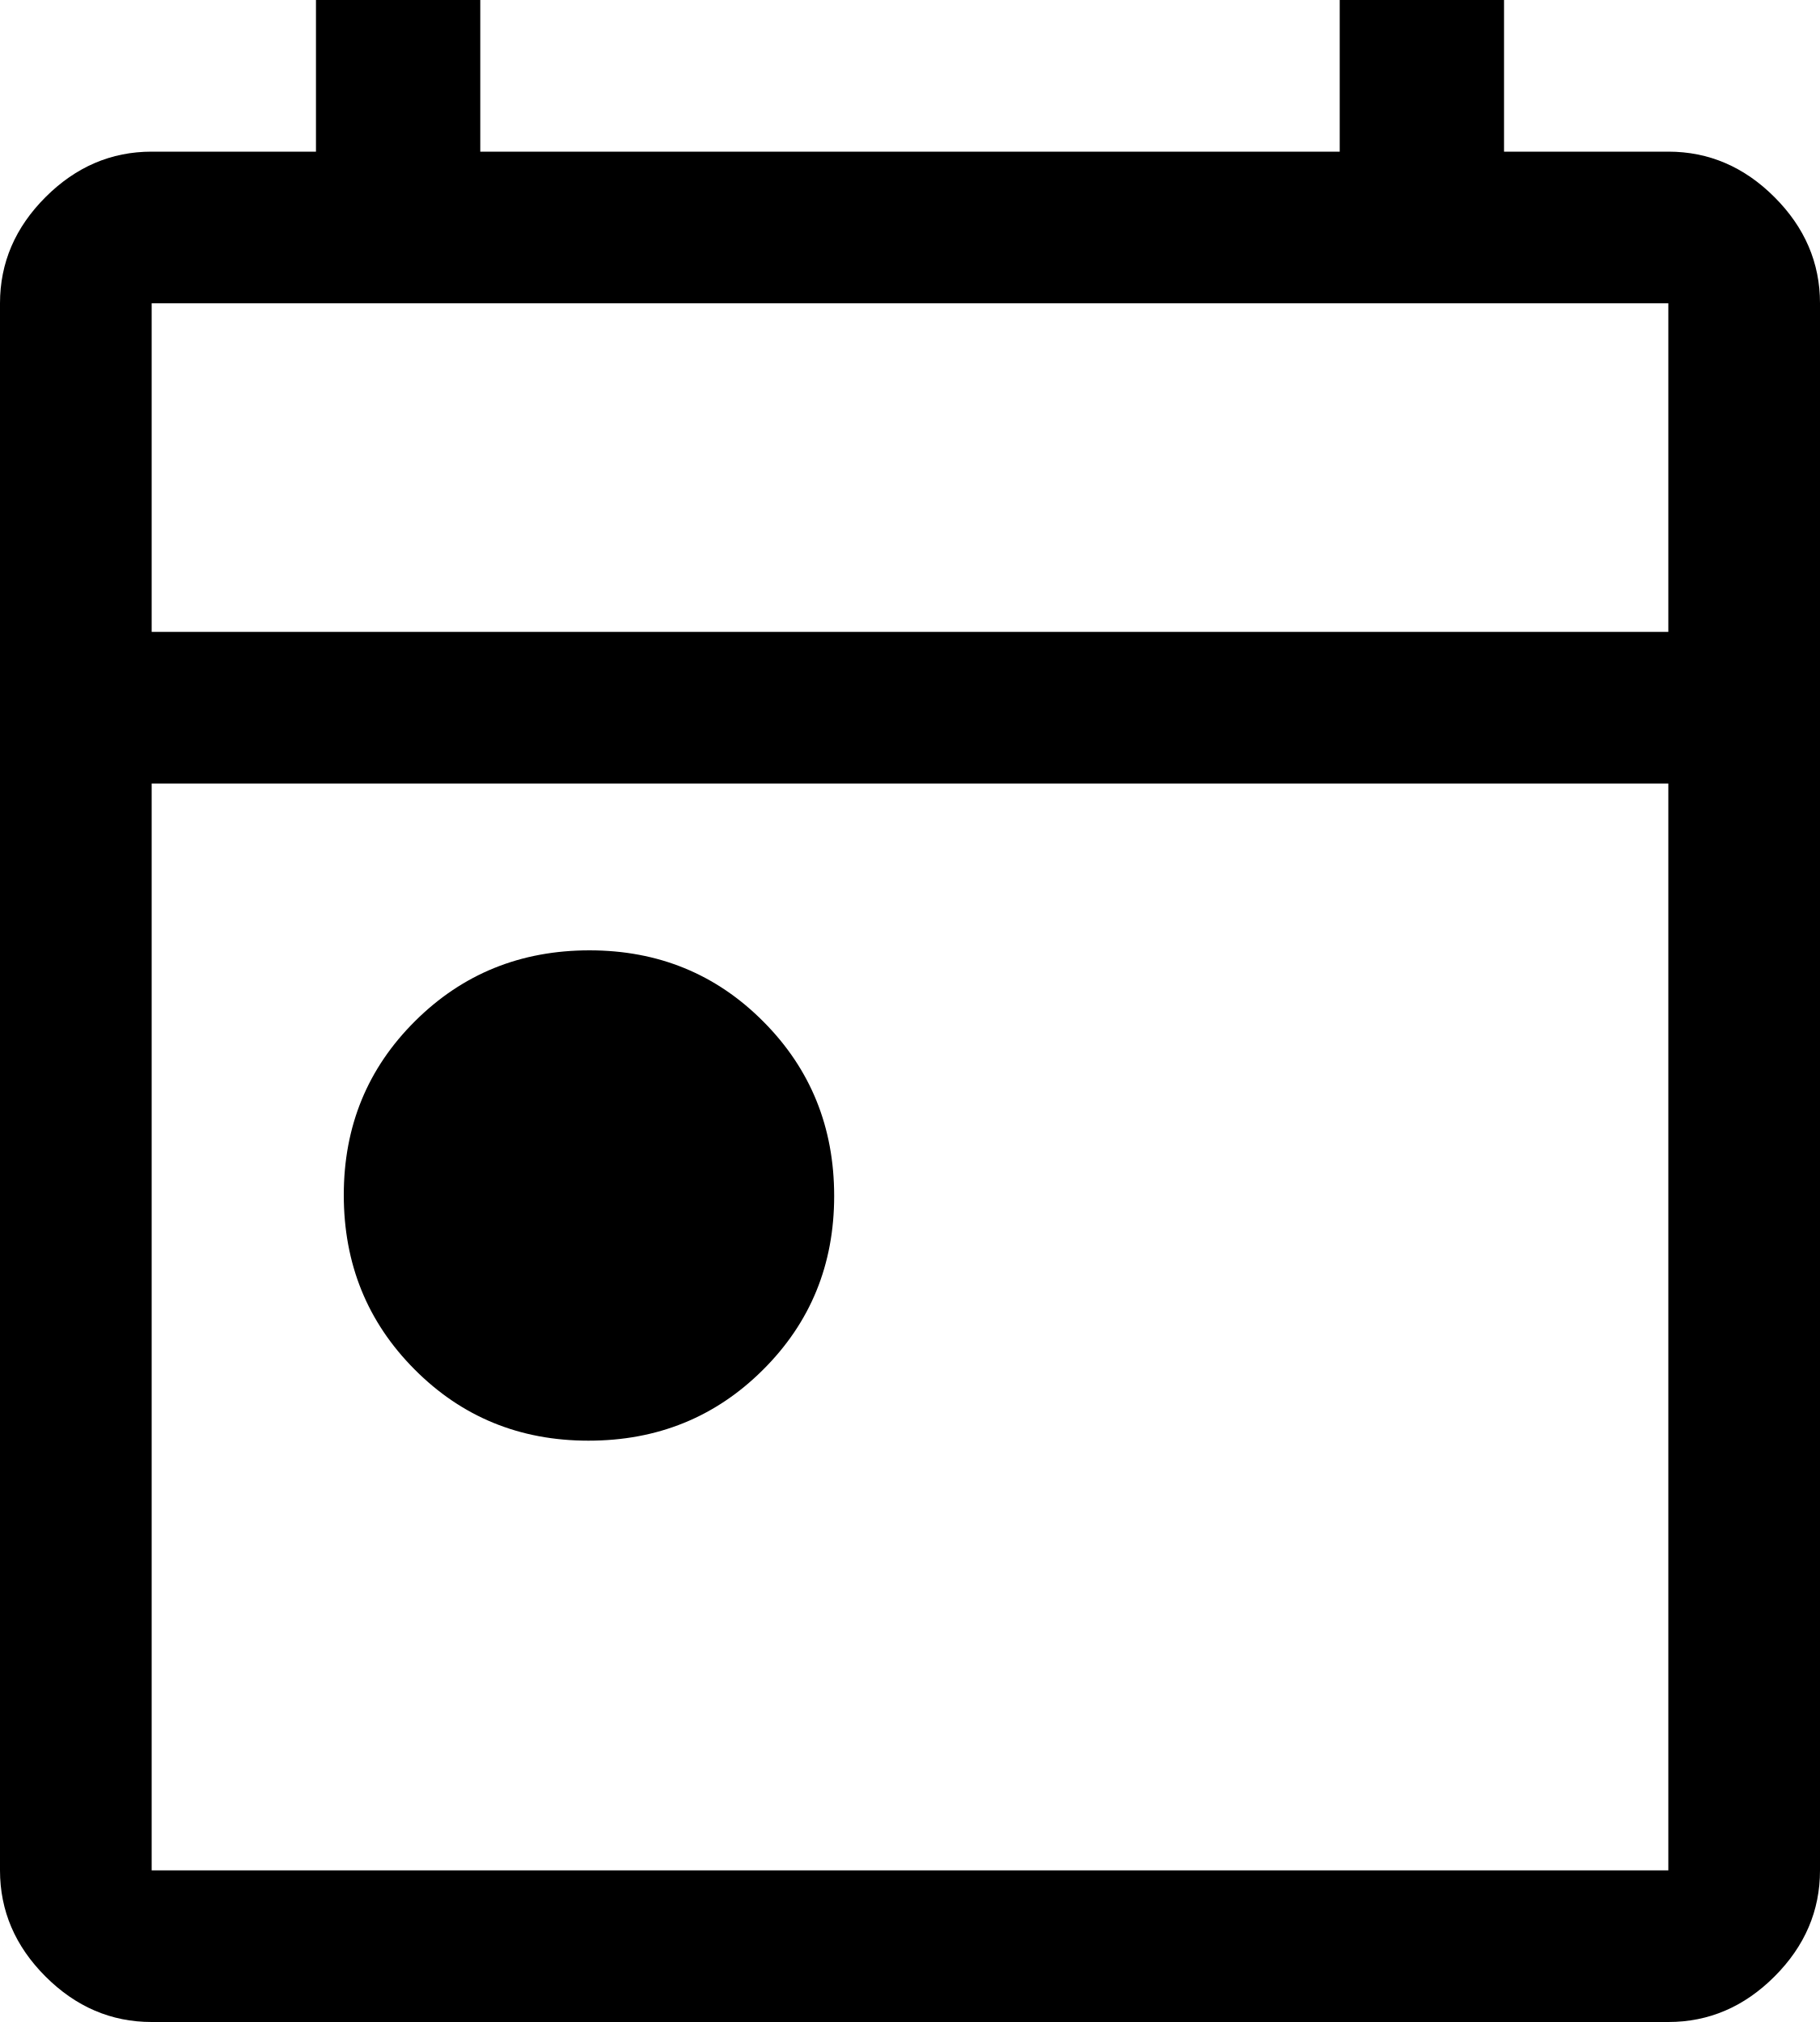
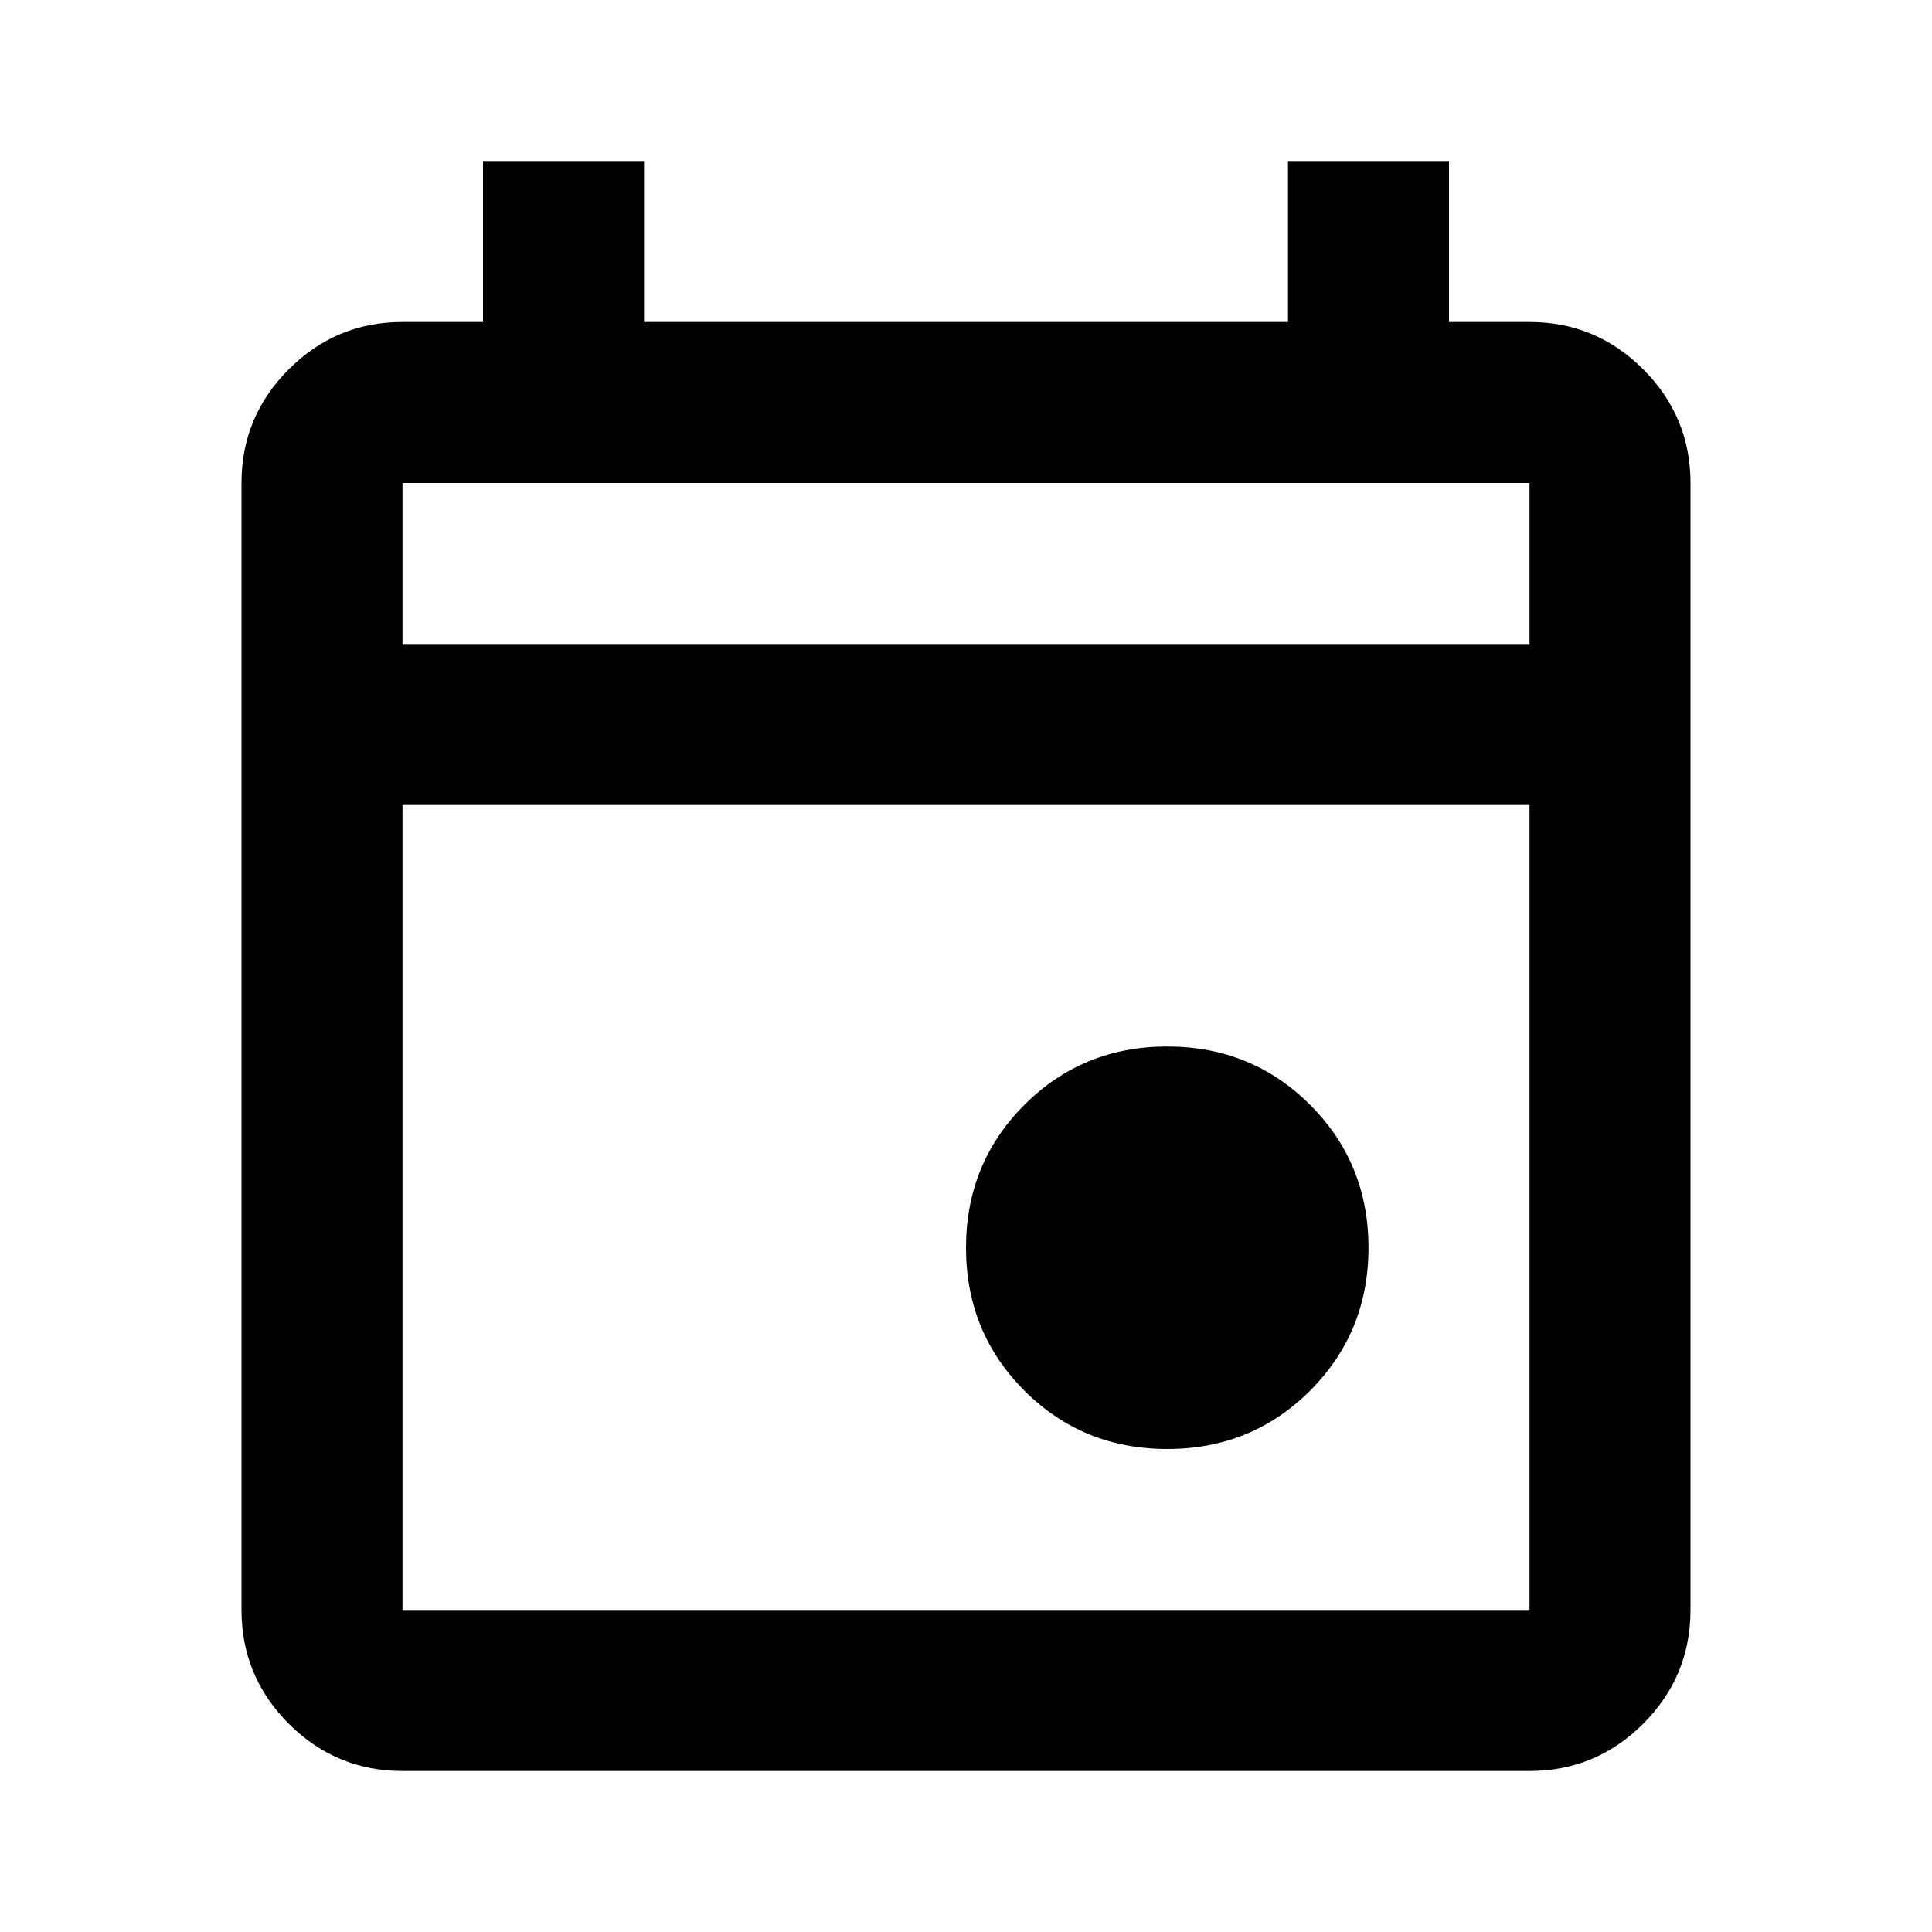
- <svg xmlns="http://www.w3.org/2000/svg" width="18" height="20" viewBox="0 0 18 20" fill="none">
-   <path d="M5.82 14.25C5.14 14.25 4.567 14.015 4.1 13.545C3.633 13.076 3.4 12.501 3.4 11.82C3.4 11.14 3.635 10.567 4.105 10.1C4.574 9.633 5.149 9.4 5.83 9.4C6.51 9.4 7.083 9.635 7.55 10.105C8.017 10.574 8.25 11.149 8.25 11.83C8.25 12.51 8.015 13.083 7.545 13.55C7.076 14.017 6.501 14.25 5.82 14.25ZM1.5 20C1.1 20 0.75 19.85 0.45 19.55C0.15 19.25 0 18.9 0 18.5V3C0 2.6 0.15 2.25 0.45 1.95C0.75 1.65 1.1 1.5 1.5 1.5H3.125V0H4.75V1.5H13.25V0H14.875V1.5H16.5C16.9 1.5 17.25 1.65 17.55 1.95C17.85 2.25 18 2.6 18 3V18.5C18 18.9 17.85 19.25 17.55 19.55C17.25 19.85 16.9 20 16.5 20H1.5ZM1.5 18.5H16.5V7.75H1.5V18.5ZM1.5 6.25H16.5V3H1.5V6.25Z" fill="currentColor" />
+ <svg xmlns="http://www.w3.org/2000/svg" width="24" height="24" viewBox="0 0 24 24" fill="none">
+   <g id="event today">
+     <path id="Vector" d="M14.5 18C13.8 18 13.208 17.758 12.725 17.275C12.242 16.792 12 16.2 12 15.5C12 14.8 12.242 14.208 12.725 13.725C13.208 13.242 13.8 13 14.5 13C15.2 13 15.792 13.242 16.275 13.725C16.758 14.208 17 14.8 17 15.5C17 16.2 16.758 16.792 16.275 17.275C15.792 17.758 15.2 18 14.5 18ZM5 22C4.45 22 3.979 21.804 3.587 21.413C3.196 21.021 3 20.55 3 20V6C3 5.45 3.196 4.979 3.587 4.588C3.979 4.196 4.45 4 5 4H6V2H8V4H16V2H18V4H19C19.55 4 20.021 4.196 20.413 4.588C20.804 4.979 21 5.45 21 6V20C21 20.55 20.804 21.021 20.413 21.413C20.021 21.804 19.55 22 19 22H5ZM5 20H19V10H5V20ZM5 8H19V6H5V8Z" fill="currentColor" />
+   </g>
</svg>
